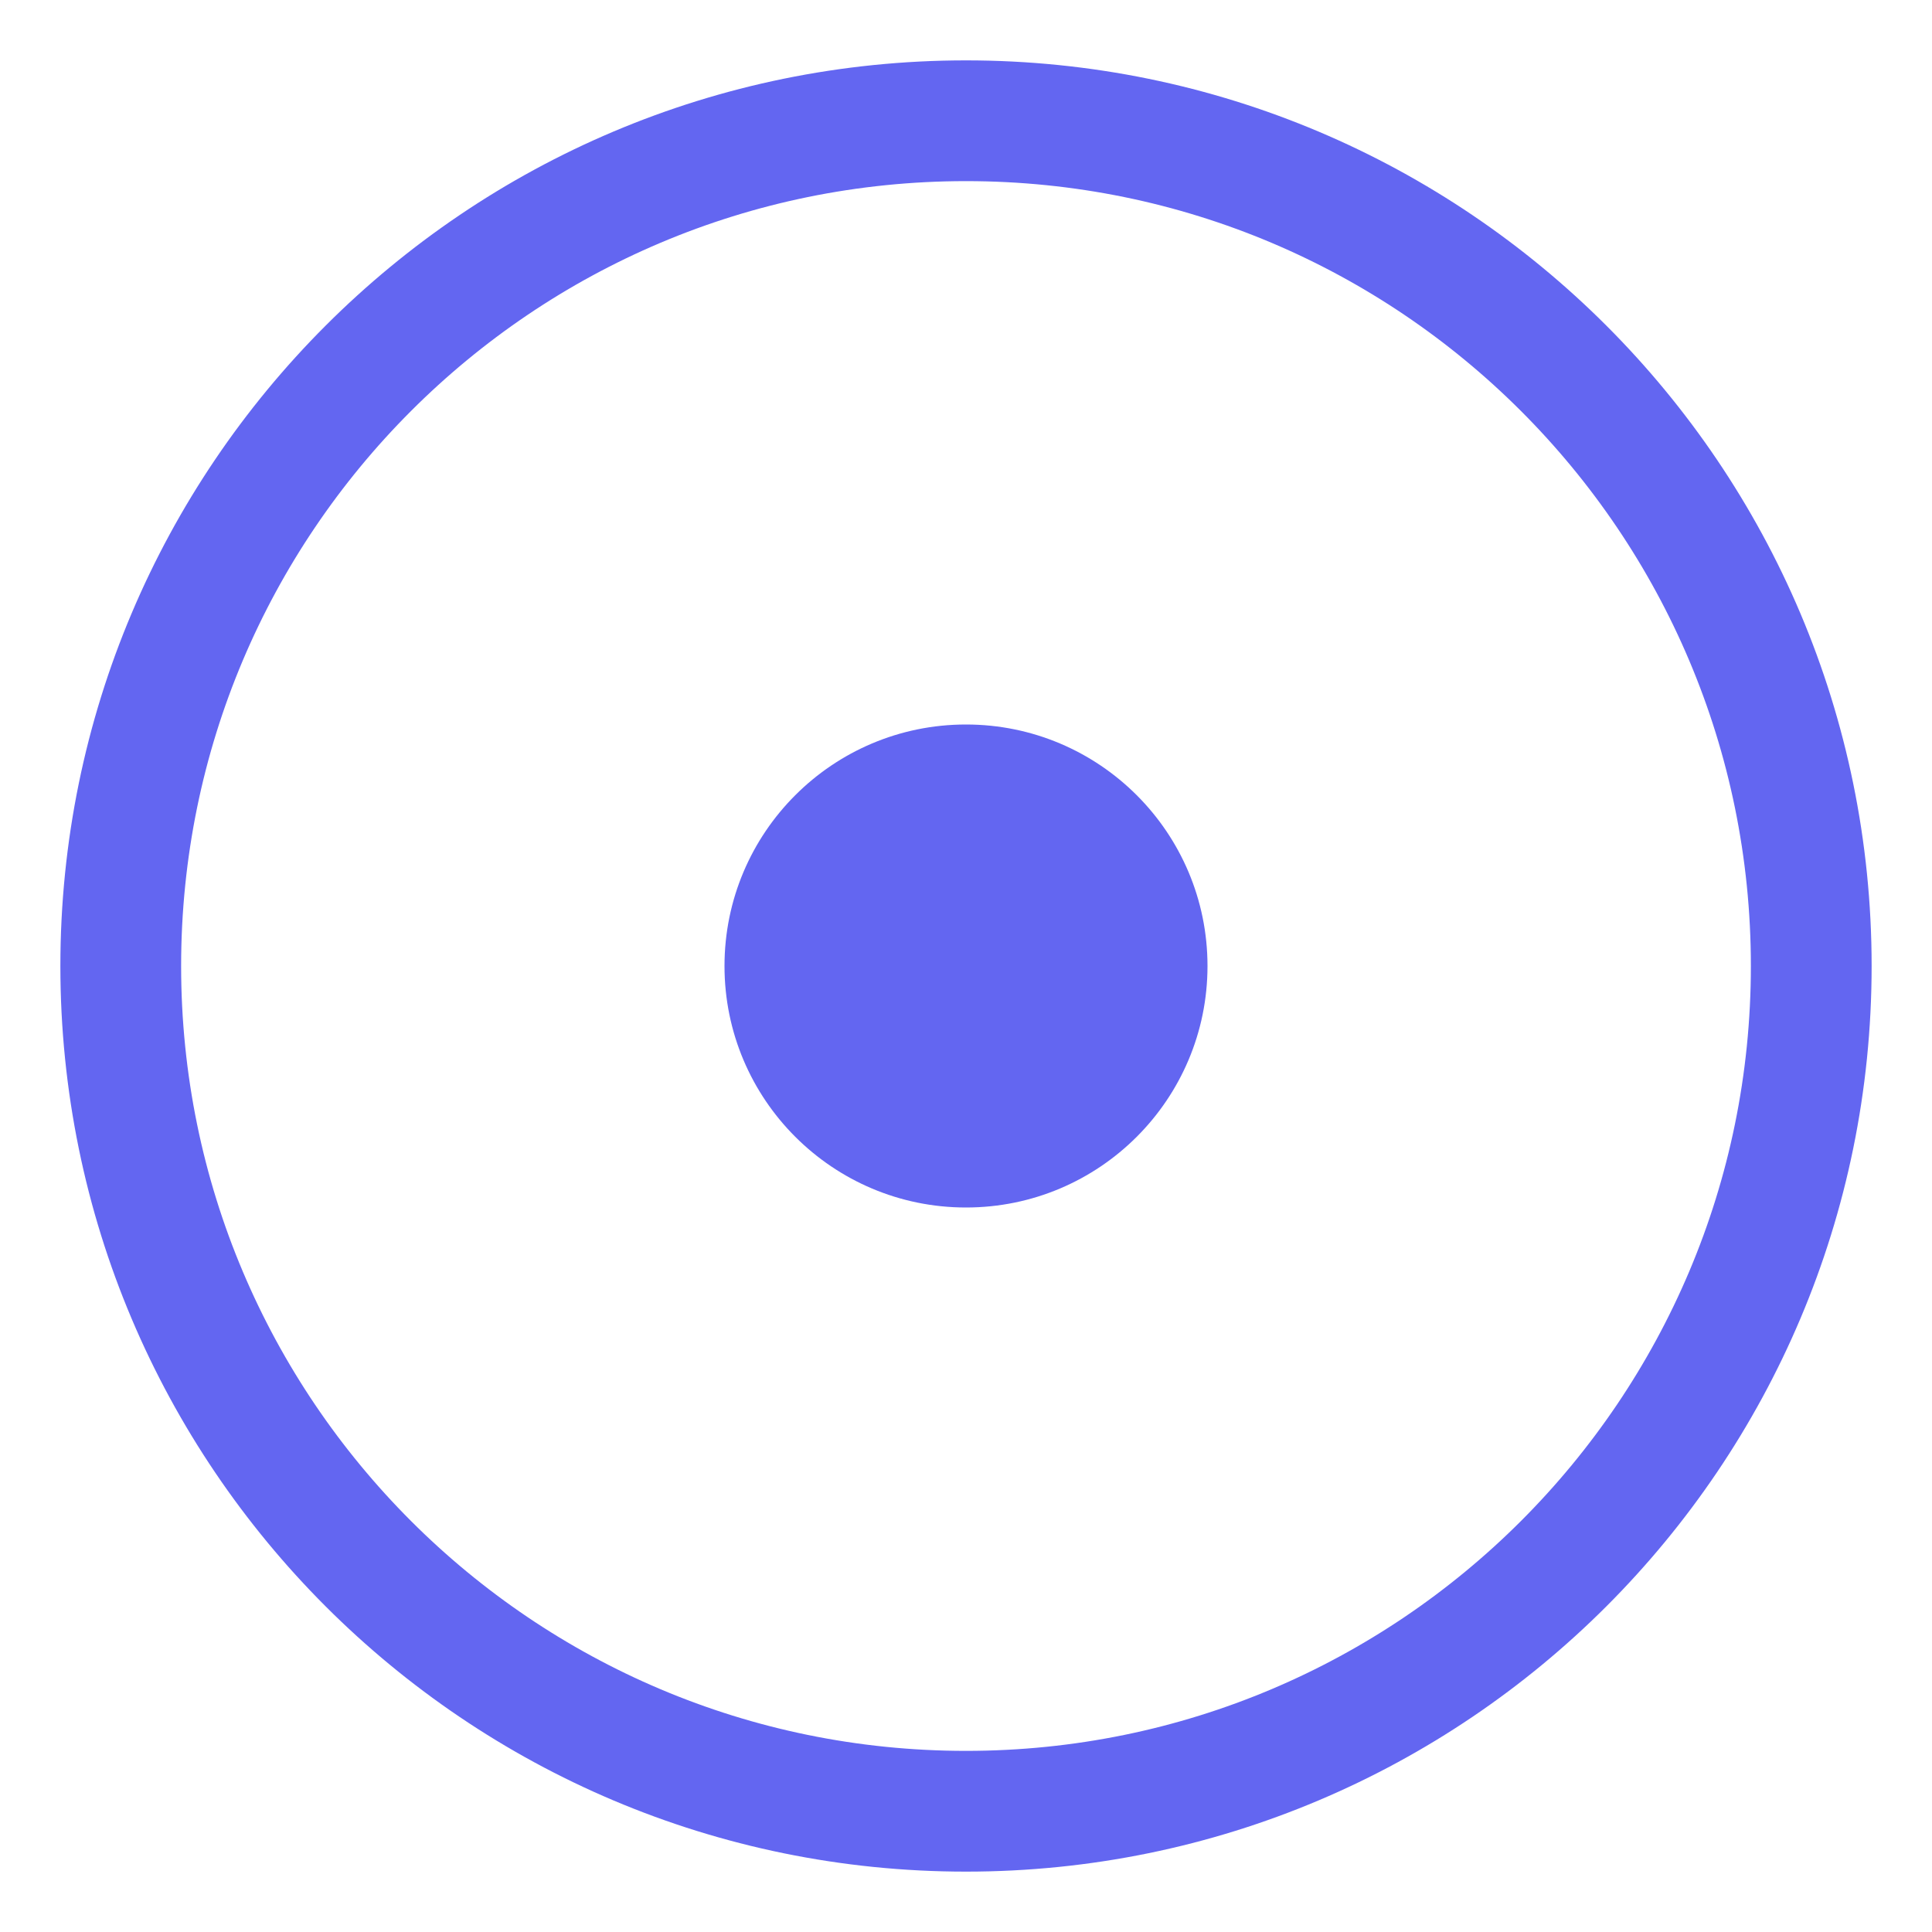
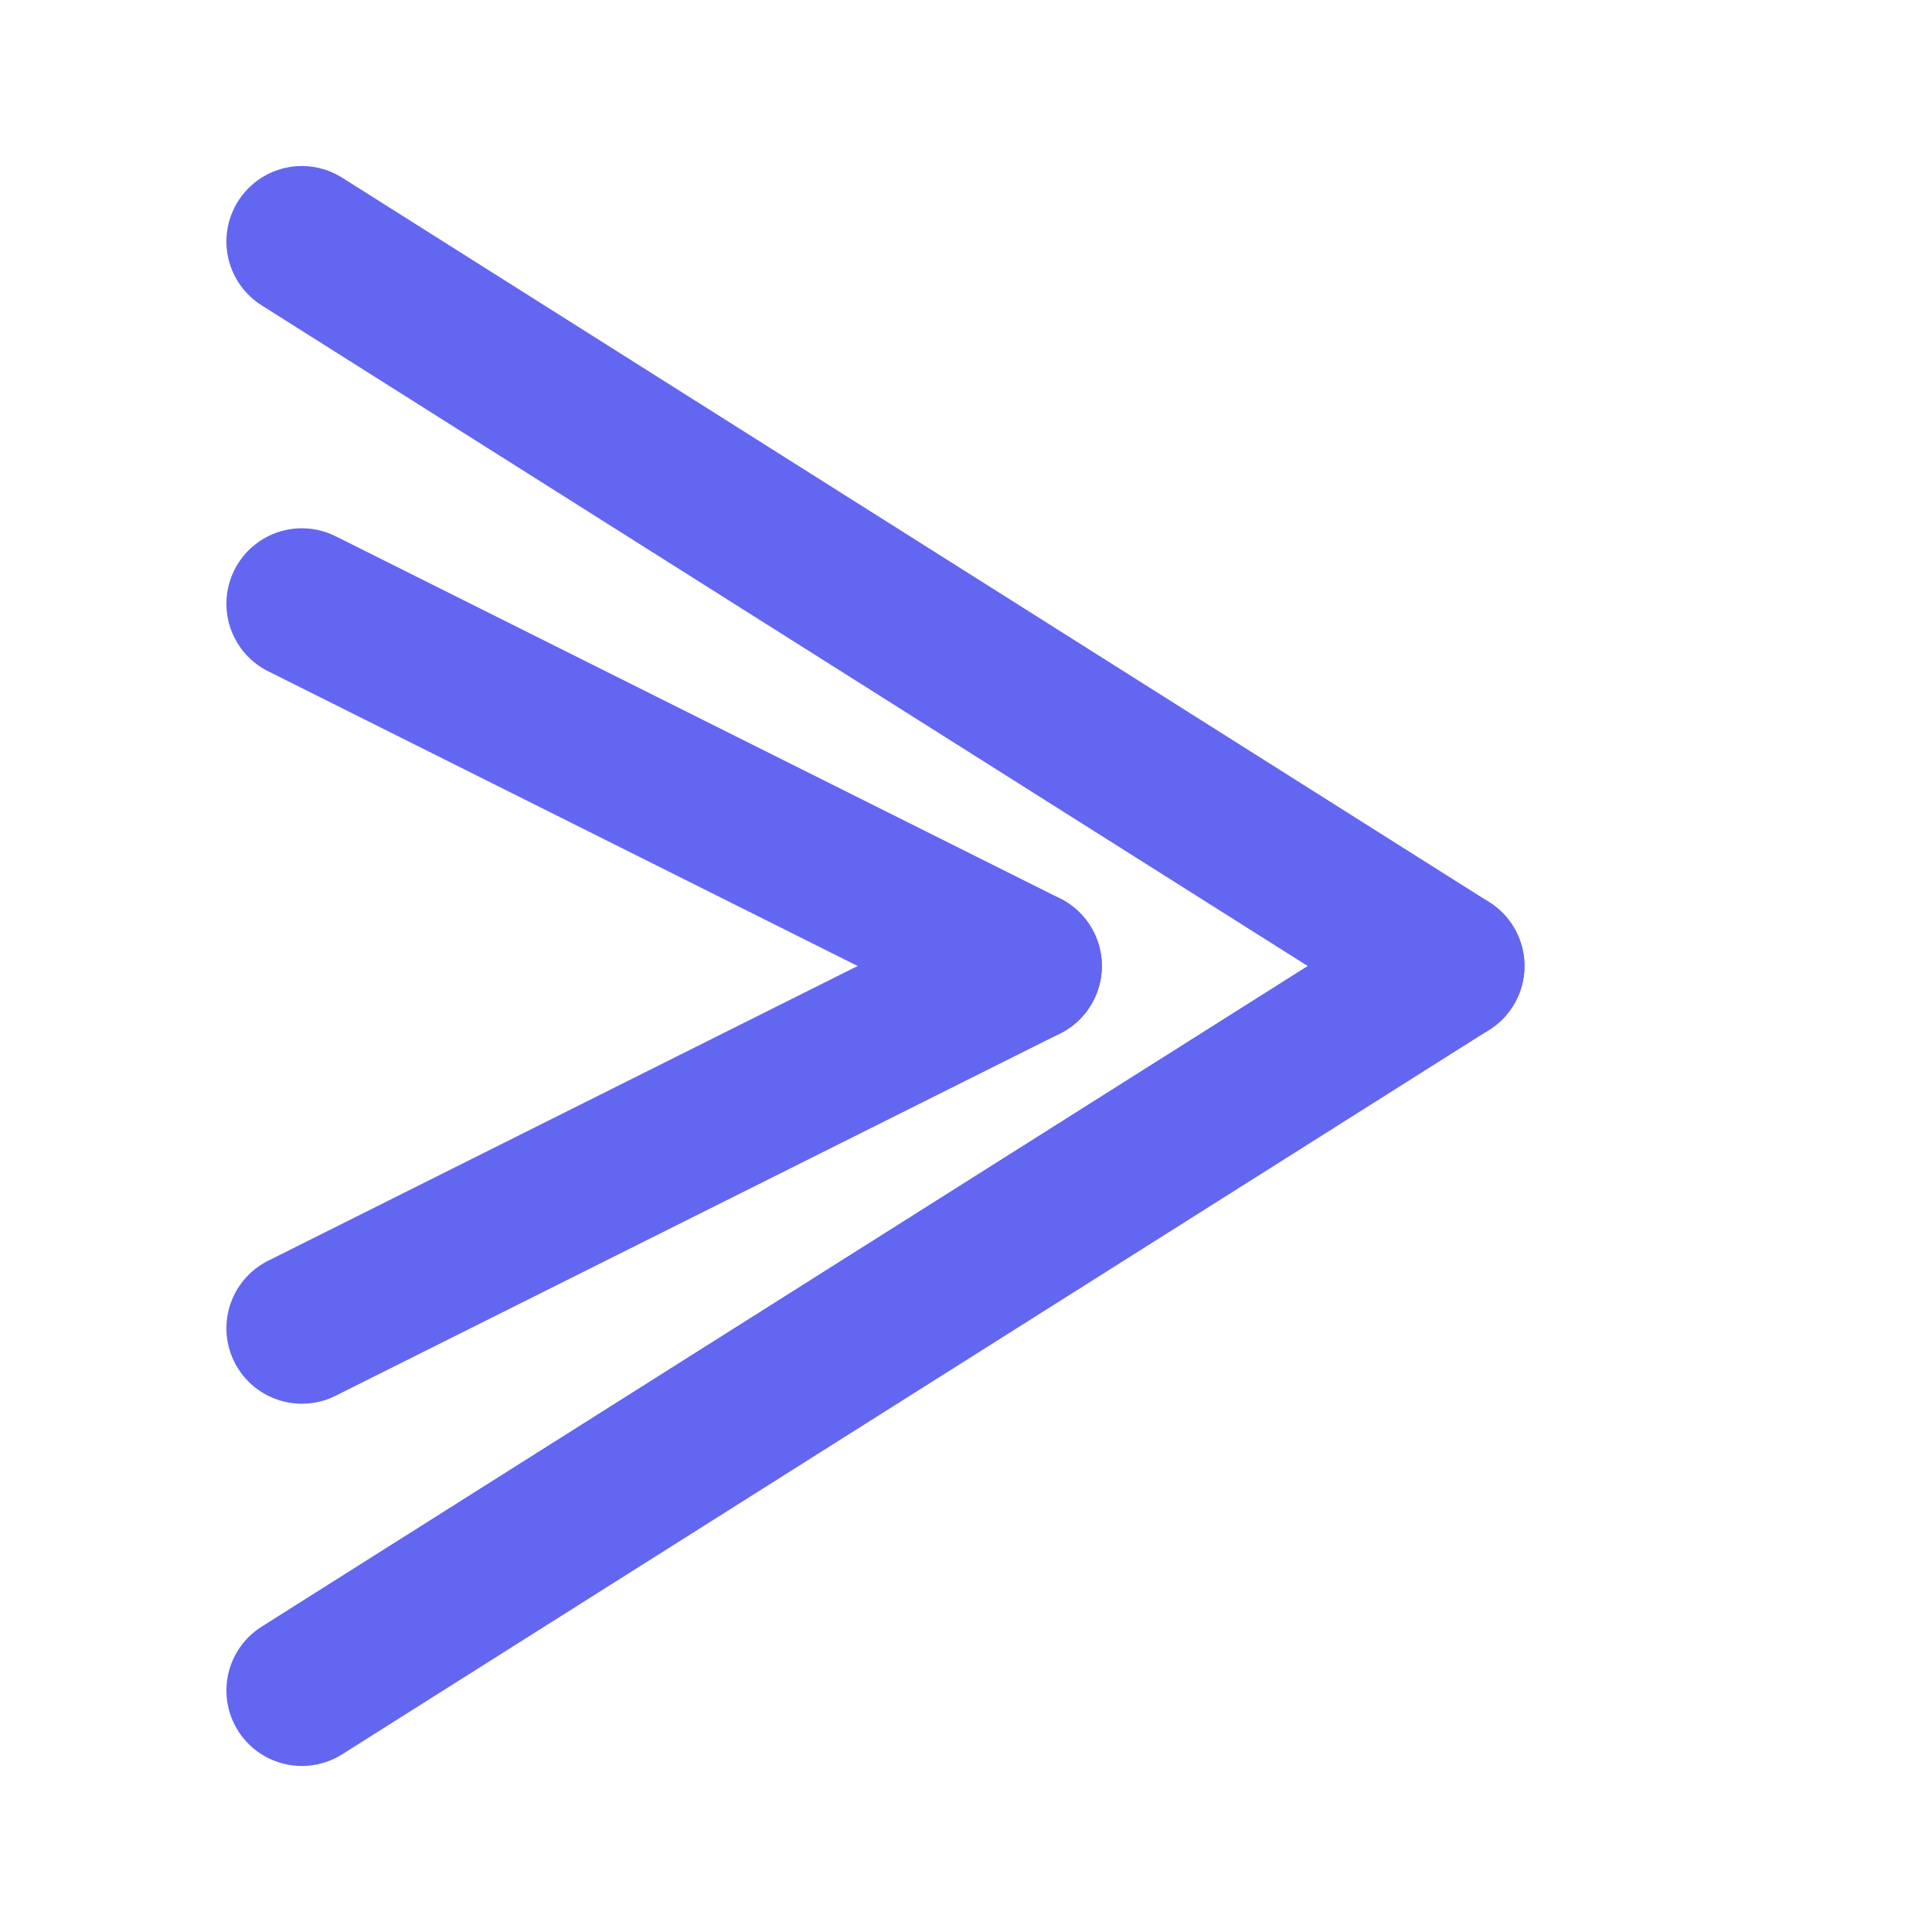
<svg xmlns="http://www.w3.org/2000/svg" viewBox="0 0 32 32">
-   <circle cx="16" cy="16" r="14" fill="none" stroke="#6366F1" stroke-width="2" />
-   <circle cx="16" cy="16" r="4" fill="#6366F1" />
+   <line x1="5" y1="4" x2="24" y2="16" stroke="#6366F1" stroke-width="2.5" stroke-linecap="round" />
+   <line x1="5" y1="10" x2="17" y2="16" stroke="#6366F1" stroke-width="2.5" stroke-linecap="round" />
+   <line x1="5" y1="22" x2="17" y2="16" stroke="#6366F1" stroke-width="2.5" stroke-linecap="round" />
+   <line x1="5" y1="28" x2="24" y2="16" stroke="#6366F1" stroke-width="2.5" stroke-linecap="round" />
</svg>
